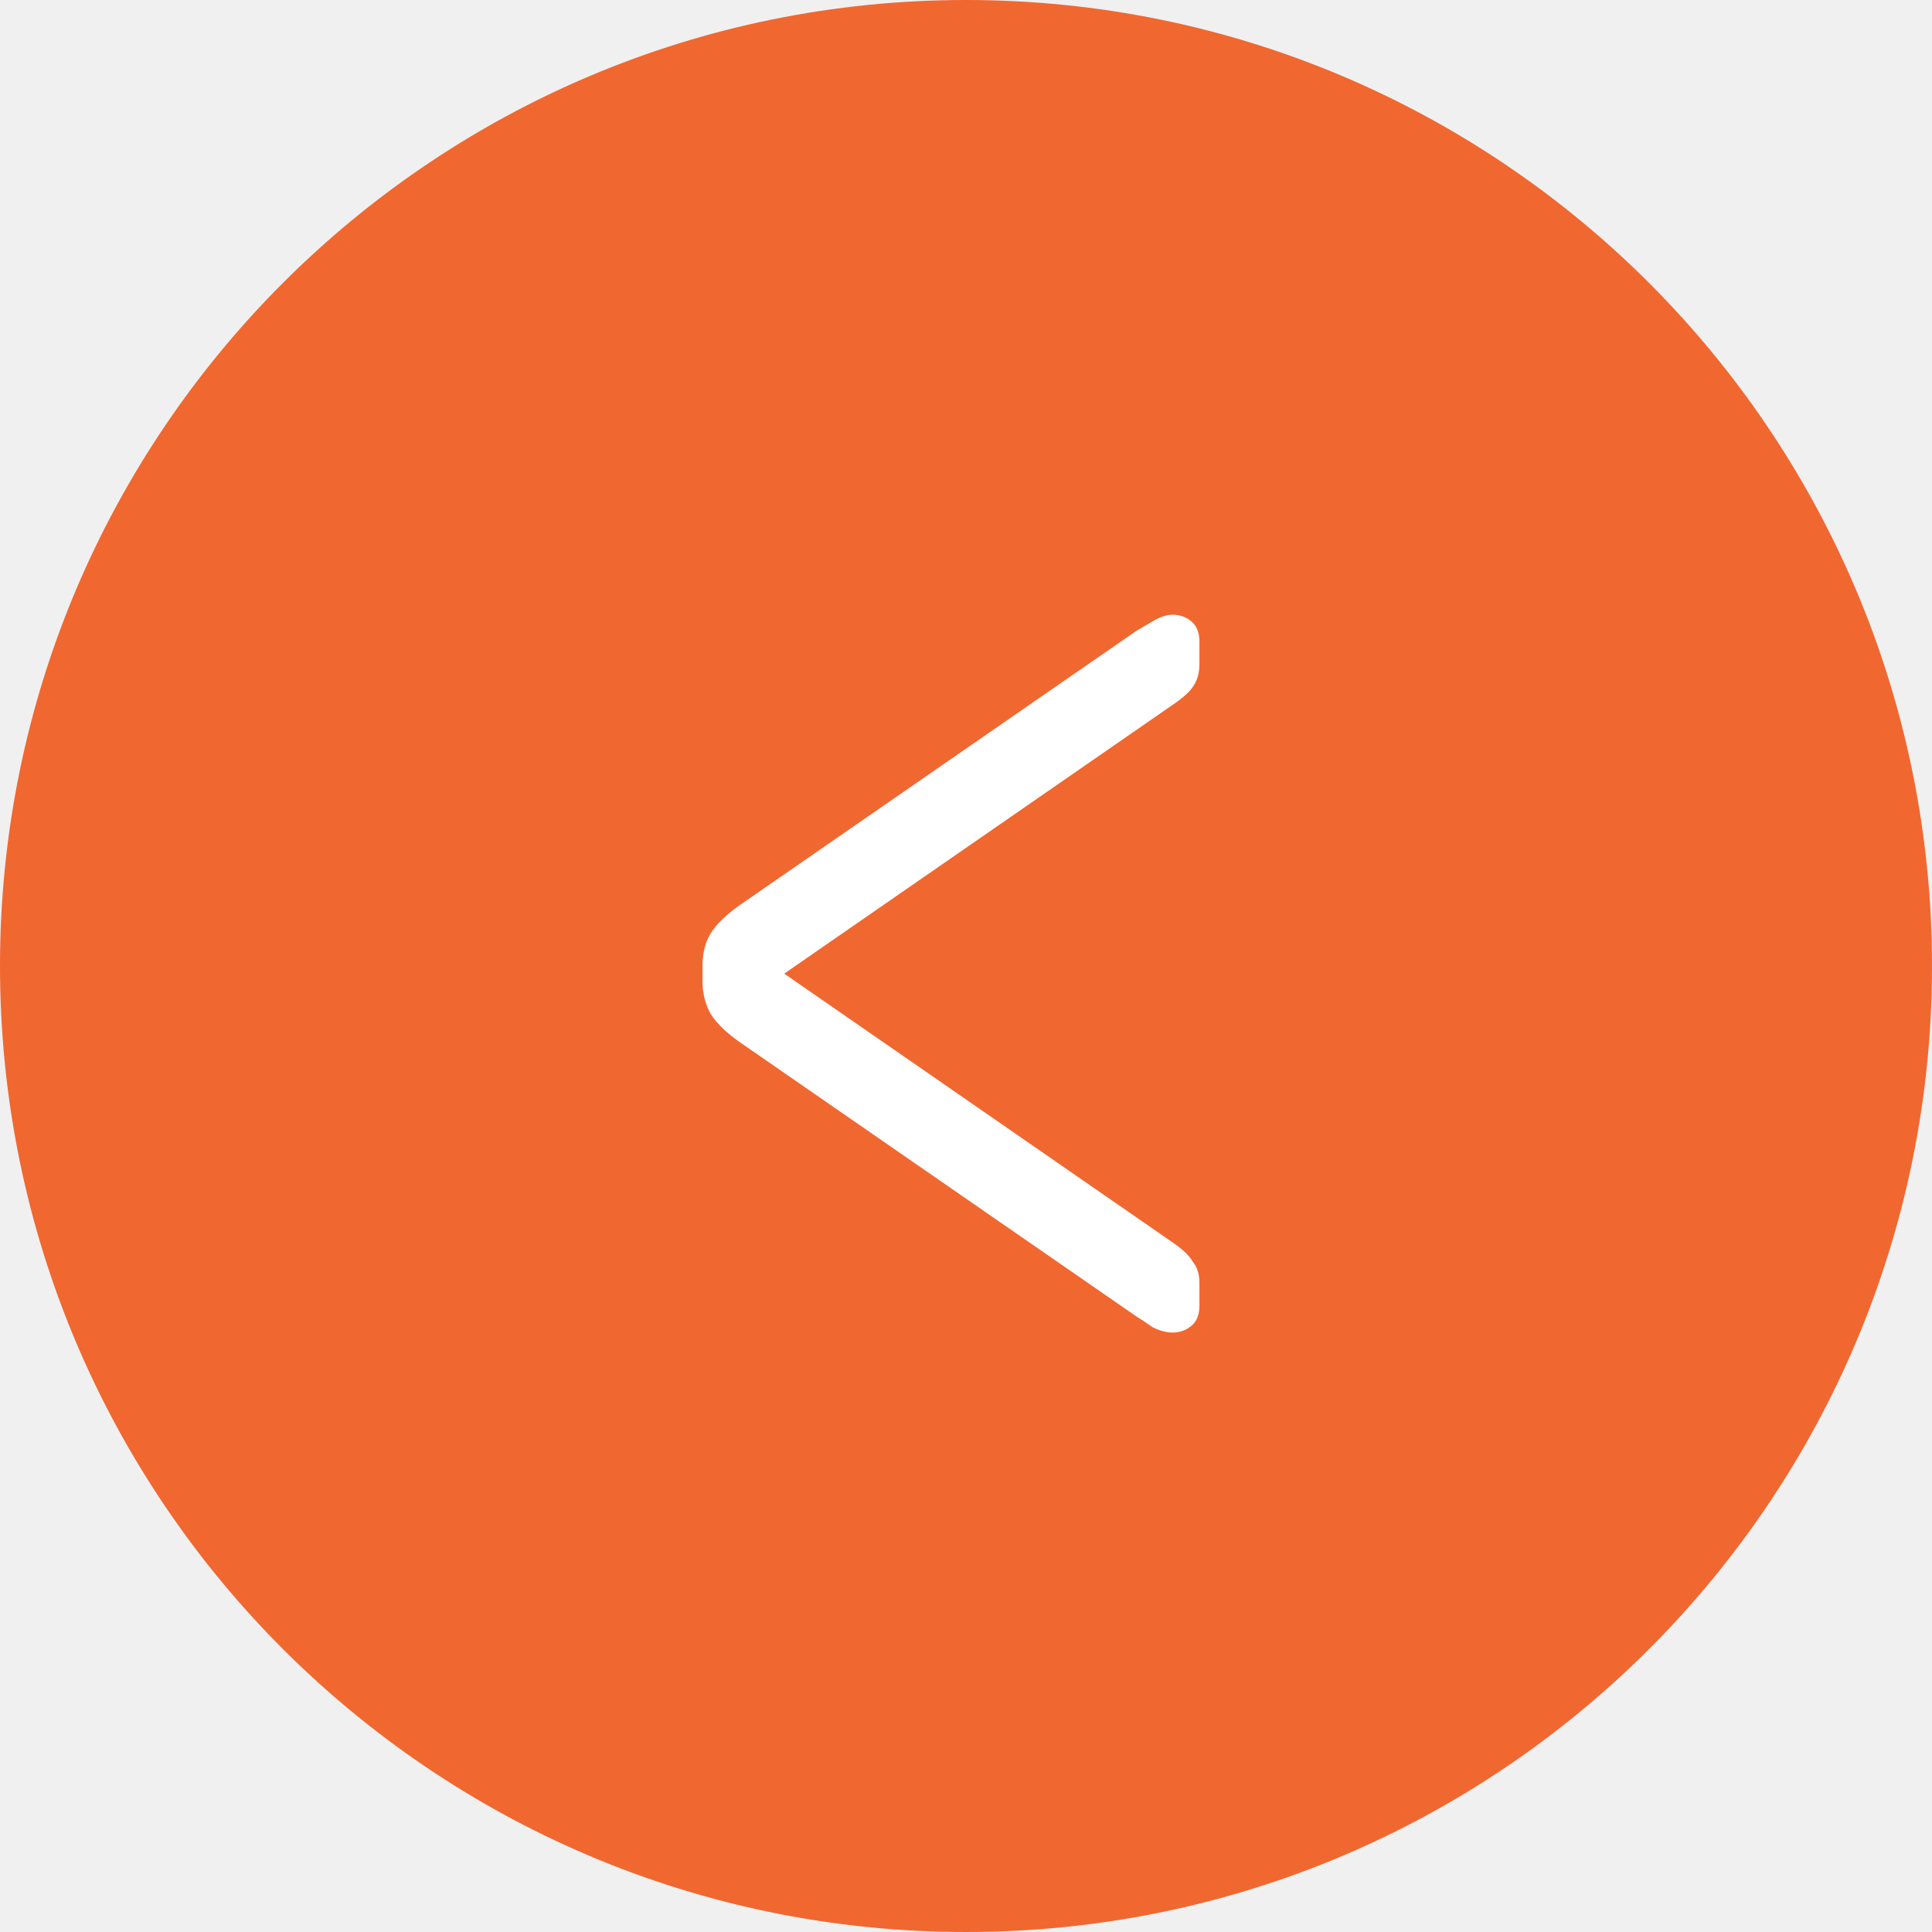
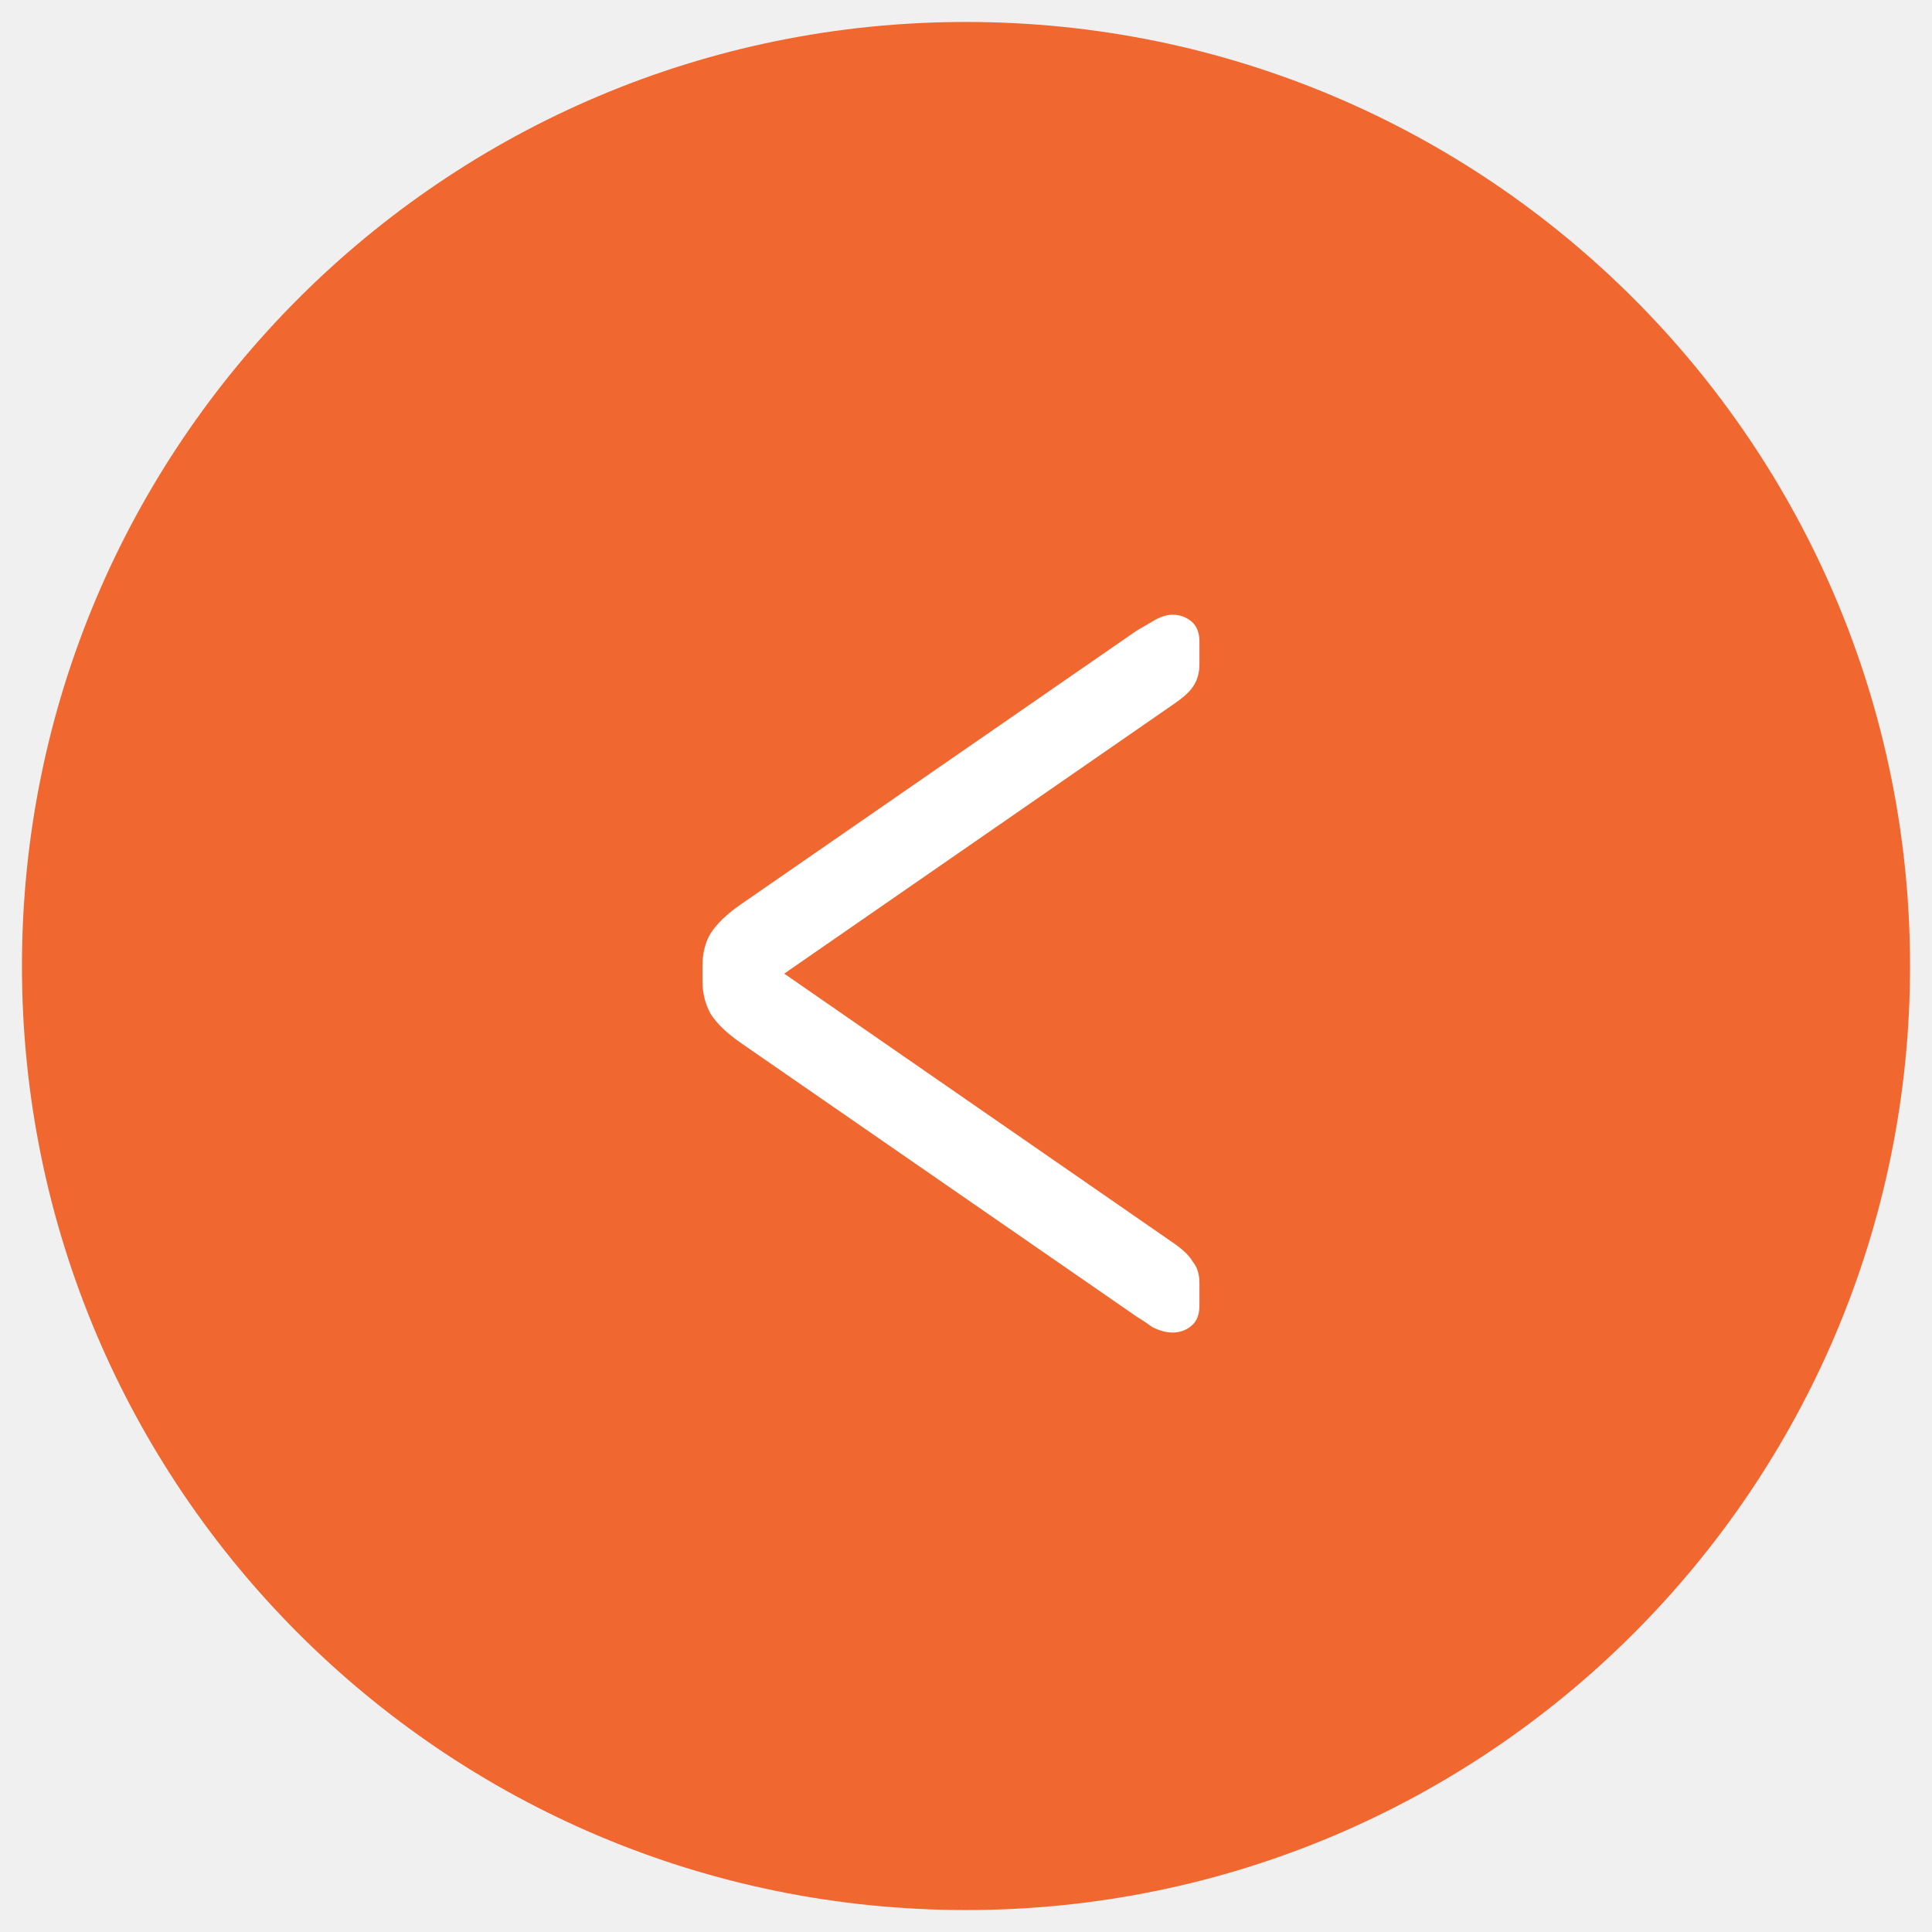
<svg xmlns="http://www.w3.org/2000/svg" width="44" height="44" viewBox="0 0 44 44" fill="none">
-   <circle cx="22" cy="22" r="21" fill="#F16730" stroke="#F16730" stroke-width="2" />
+   <circle cx="22" cy="22" r="21" fill="#F16730" stroke="#F16730" strokeWidth="2" />
  <path d="M26.706 30.348C26.563 30.348 26.411 30.307 26.248 30.226C26.106 30.124 25.984 30.043 25.882 29.982L16.884 23.76C16.559 23.536 16.325 23.313 16.183 23.089C16.061 22.865 16 22.621 16 22.357V21.991C16 21.706 16.061 21.462 16.183 21.259C16.325 21.035 16.559 20.812 16.884 20.588L25.882 14.366C25.984 14.305 26.106 14.234 26.248 14.152C26.411 14.051 26.563 14 26.706 14C26.868 14 27.011 14.051 27.133 14.152C27.255 14.254 27.316 14.407 27.316 14.61V15.129C27.316 15.332 27.265 15.505 27.163 15.647C27.082 15.769 26.919 15.911 26.675 16.074L17.86 22.174L26.675 28.274C26.919 28.437 27.082 28.589 27.163 28.732C27.265 28.854 27.316 29.016 27.316 29.22V29.738C27.316 29.941 27.255 30.094 27.133 30.195C27.011 30.297 26.868 30.348 26.706 30.348Z" fill="white" />
</svg>
